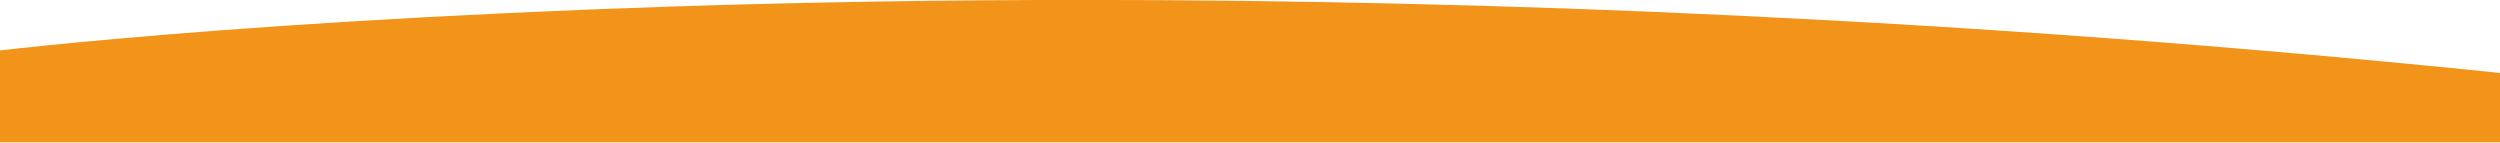
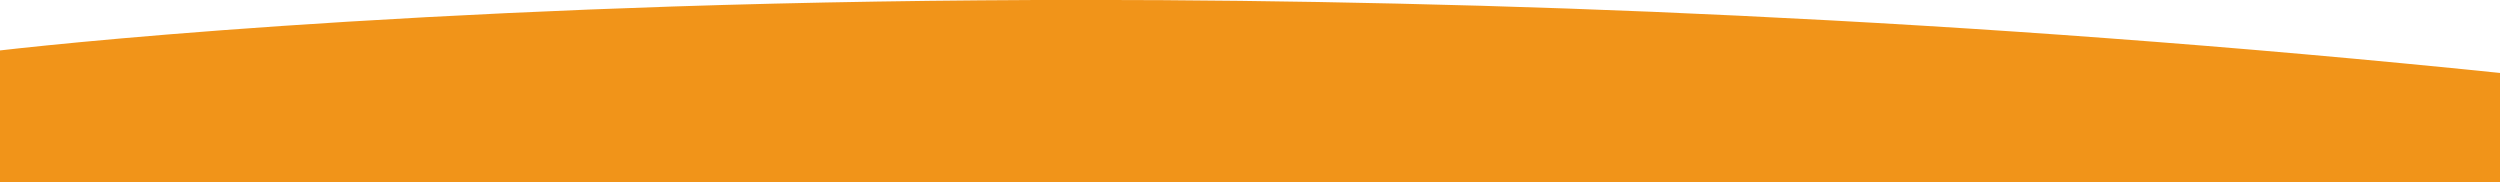
- <svg xmlns="http://www.w3.org/2000/svg" version="1.1" id="圖層_1" x="0px" y="0px" viewBox="0 0 1366 77.8" style="enable-background:new 0 0 1366 77.8;" xml:space="preserve">
+ <svg xmlns="http://www.w3.org/2000/svg" version="1.1" id="圖層_1" x="0px" y="0px" viewBox="0 0 1366 99.2" style="enable-background:new 0 0 1366 99.2;" xml:space="preserve">
  <style type="text/css">
	.st0{fill:none;}
	.st1{fill:#F19419;}
</style>
  <g>
    <rect y="0" class="st0" width="1366" height="77.8" />
    <g id="Repeat_Grid_8">
      <g transform="translate(11235.999 4645.257)">
-         <path id="Subtraction_14" class="st1" d="M-9870-4567.5h-1366v-50.2c23.5-2.7,89-9.5,189.9-15.7c57.1-3.5,116.8-6.3,177.6-8.3     c73.5-2.4,149.3-3.6,225.2-3.6c56.2,0,113.5,0.7,170.3,2c61.8,1.4,124.6,3.6,186.7,6.6c66.9,3.2,134.7,7.3,201.5,12.3     c71.5,5.3,143.8,11.7,214.8,19V-4567.5L-9870-4567.5z" />
+         <path id="Subtraction_14" class="st1" d="M-9870-4540.7h-1366v-77c23.5-2.7,89-9.5,189.9-15.7c57.1-3.5,116.8-6.3,177.6-8.3     c73.5-2.4,149.3-3.6,225.2-3.6c56.2,0,113.5,0.7,170.3,2c61.8,1.4,124.6,3.6,186.7,6.6c66.9,3.2,134.7,7.3,201.5,12.3     c71.5,5.3,143.8,11.7,214.8,19v37.9V-4540.7z" />
      </g>
    </g>
  </g>
</svg>
